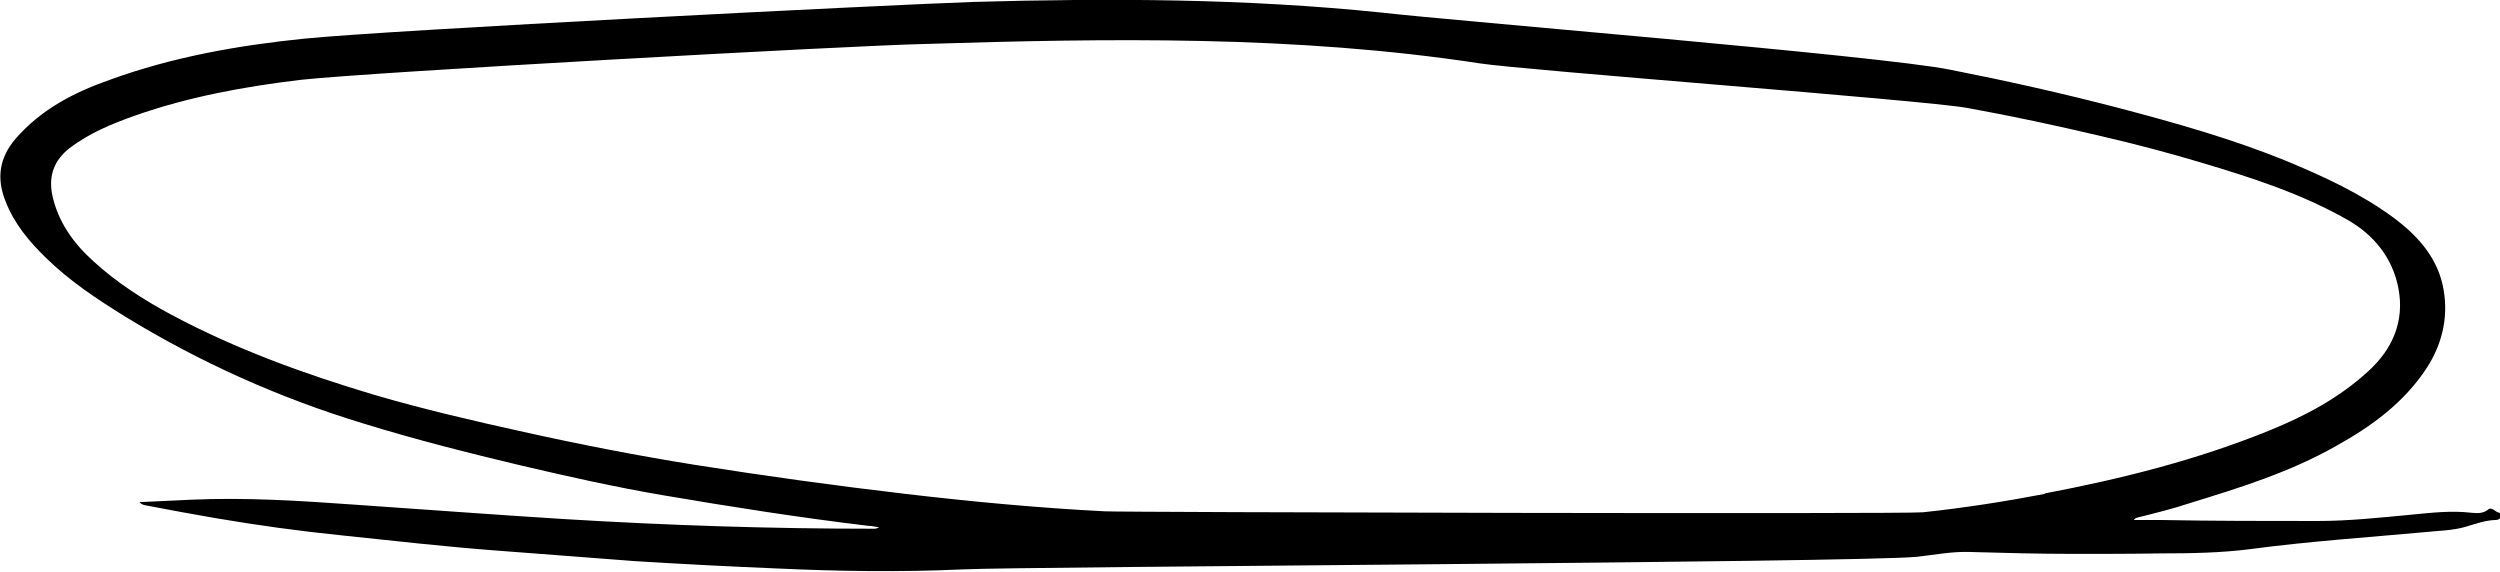
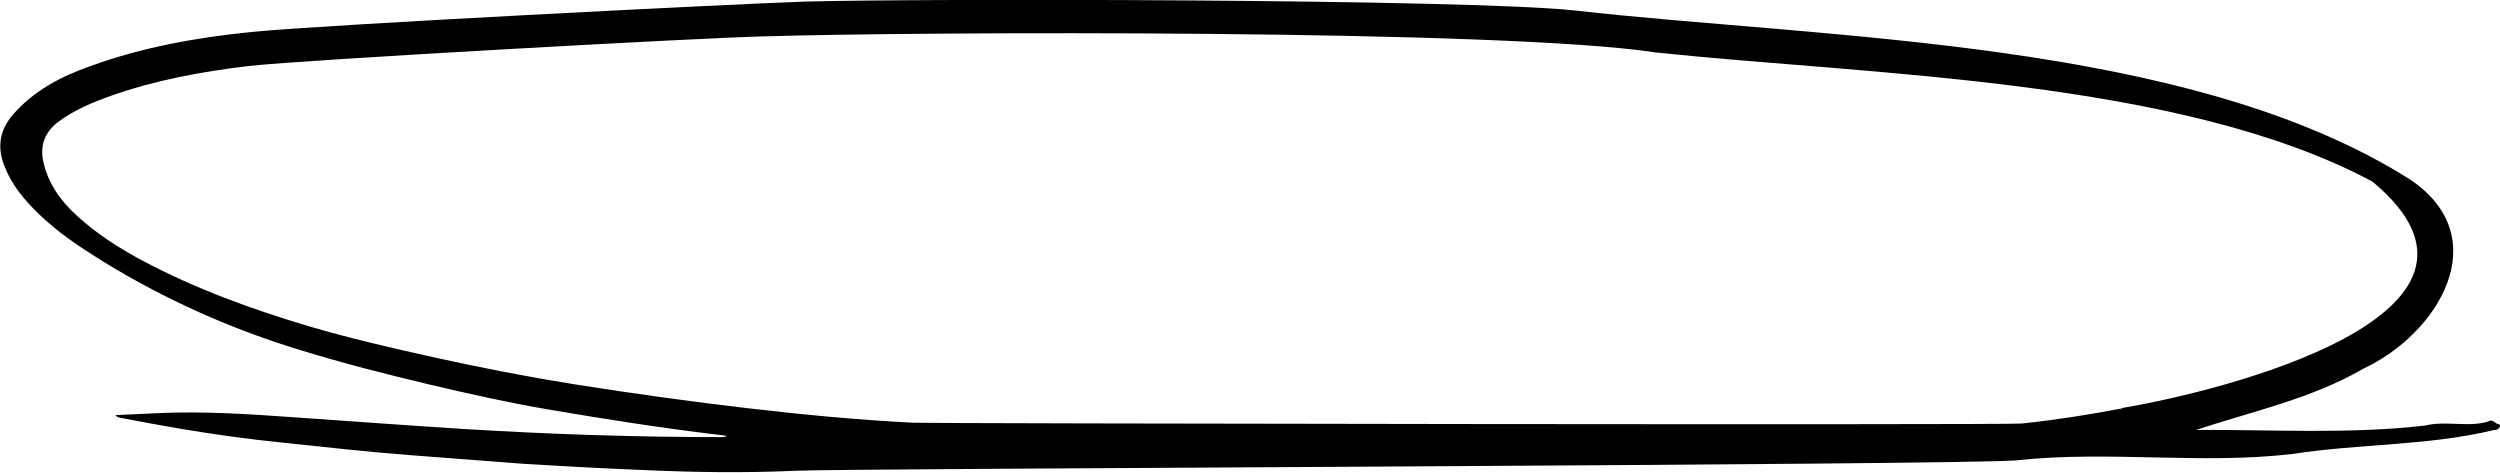
- <svg xmlns="http://www.w3.org/2000/svg" id="Camada_2" version="1.1" viewBox="0 0 516.8 118.2">
+ <svg xmlns="http://www.w3.org/2000/svg" id="Camada_2" version="1.1" viewBox="0 0 625.1 118.2">
  <g id="Graphic_Elements">
-     <path d="M516.3,105.9c-.6-.3-1.3-1.1-1.9-.6-1.1.9-2.3.8-3.5.7-4.2-.5-8.3,0-12.5.4-6.4.6-12.8,1.3-19.3,1.3-10.7,0-21.4,0-32.1-.2-2,0-3.9,0-5.9,0,.2-.3.4-.4.7-.5,3.6-.9,7.3-1.8,10.9-3,10.4-3.2,20.7-6.4,30.2-11.8,7.4-4.1,14.1-9,18.8-16.2,3.4-5.3,4.6-11.2,3.2-17.3-1.4-5.9-5.4-10.2-10.1-13.7-6.8-5-14.4-8.5-22.1-11.7-11.3-4.6-23-7.9-34.8-11-11.5-3-23.1-5.6-34.8-7.9-14.4-2.9-102.9-10.1-117.5-11.8C257.6-.3,229.3-.4,201.2.4c-17.8.6-120.7,5.8-138.4,7.6-13.7,1.4-27.2,3.8-40.1,8.5-7.4,2.6-14.2,6.1-19.5,12.2-3.4,4-3.9,8.2-2.1,12.8,1.8,4.7,4.9,8.4,8.4,11.8,4.9,4.8,10.5,8.5,16.3,12.1,15.5,9.5,32,16.9,49.5,22.2,10.7,3.3,21.4,6,32.3,8.6,9.8,2.3,19.6,4.5,29.6,6.2,14.1,2.4,28.1,4.6,42.3,6.3.7,0,1.4.2,2.2.3-.4.3-.8.3-1.1.3-21.4,0-42.7-.7-64-2-14.5-.9-29-2-43.6-3-11.2-.8-22.3-1.5-33.5-1-3.5.2-7,.3-10.7.5.6.6,1,.6,1.5.7,4.7.9,9.5,1.8,14.2,2.6,8.8,1.5,17.5,2.7,26.4,3.6,10.5,1.1,21,2.3,31.6,3.1,9.6.7,19.2,1.5,28.8,2.2,9.7.6,19.3,1.1,29,1.5,12.9.6,25.8.8,38.8.2,12.7-.6,184.5-1.4,197.2-2.6,3.6-.4,7.1-1.1,10.7-1,7.2.2,14.5.4,21.7.4,5.9,0,11.9,0,17.8-.1,6.3,0,12.6-.1,18.8-.9,12-1.6,24-2.4,36-3.5,2.8-.3,5.6-.3,8.4-1.1,2-.6,3.9-1.3,6-1.4.6,0,1.1-.1,1.4-.8.1-.3-.1-.6-.4-.7h0ZM422.7,102.1c-8.4,1.6-16.7,2.9-25.2,3.8-3.4.4-165.7,0-169.1-.2-13.8-.7-27.5-2-41.2-3.6-14.5-1.7-29-3.7-43.5-6-11.9-1.9-23.7-4.2-35.4-6.8-10.4-2.3-20.8-4.7-31-7.7-14.4-4.3-28.5-9.4-41.8-16.5-5.8-3.1-11.4-6.7-16.2-11.1-4.1-3.7-7.3-8.1-8.5-13.7-.8-4,.4-7.2,3.6-9.7,4.1-3.1,8.7-5,13.5-6.7,11.1-3.9,22.6-6,34.3-7.4,14.5-1.6,114.1-7.1,128.7-7.4,38.4-1.2,77-1.8,115,4,8.9,1.4,91.8,7.6,100.7,9.2,9.4,1.7,18.7,3.7,28,5.9,6.9,1.6,13.7,3.4,20.4,5.4,10.4,3.1,20.7,6.4,30.2,11.8,5.5,3.1,9.4,7.9,10.6,14.2,1.3,6.8-1.2,12.6-6.3,17.2-6,5.5-13,9.2-20.4,12.2-15,6.1-30.6,10-46.4,13h0Z" />
+     <path d="M624.3,105.9c-.6-.3-1.3-1.1-1.9-.6-5,1.7-10.7-.2-16,1.1-19,2.2-38.2,1-57.3,1.1,13.9-4.6,28.9-7.8,41.8-15.3,18.7-8.7,33.3-32.6,11.9-47.2C547.4,9.8,457.1,9.8,393.6,2.6,365.6-.3,229.3-.4,201.2.4c-17.8.6-120.7,5.8-138.4,7.6-13.7,1.4-27.2,3.8-40.1,8.5-7.4,2.6-14.2,6.1-19.5,12.2-3.4,4-3.9,8.2-2.1,12.8,1.8,4.7,4.9,8.4,8.4,11.8,4.9,4.8,10.5,8.5,16.3,12.1,15.5,9.5,32,16.9,49.5,22.2,10.7,3.3,21.4,6,32.3,8.6,9.8,2.3,19.6,4.5,29.6,6.2,14.1,2.4,28.1,4.6,42.3,6.3.7,0,1.4.2,2.2.3-.4.3-.8.3-1.1.3-21.4,0-42.7-.7-64-2-14.5-.9-29-2-43.6-3-11.2-.8-22.3-1.5-33.5-1-3.5.2-7,.3-10.7.5.6.6,1,.6,1.5.7,4.7.9,9.5,1.8,14.2,2.6,8.8,1.5,17.5,2.7,26.4,3.6,10.5,1.1,21,2.3,31.6,3.1,9.6.7,19.2,1.5,28.8,2.2,9.7.6,19.3,1.1,29,1.5,12.9.6,25.8.8,38.8.2,12.7-.6,292.5-1.4,305.2-2.6,22.8-2.5,46.1,1.1,69-1.6,16.8-2.6,33.9-2,50.4-6,.7.2,2.1-1,1-1.5h-.4ZM530.7,102.1c-8.4,1.6-16.7,2.9-25.2,3.8-3.4.4-273.7,0-277.1-.2-13.8-.7-27.5-2-41.2-3.6-14.5-1.7-29-3.7-43.5-6-11.9-1.9-23.7-4.2-35.4-6.8-10.4-2.3-20.8-4.7-31-7.7-14.4-4.3-28.5-9.4-41.8-16.5-5.8-3.1-11.4-6.7-16.2-11.1-4.1-3.7-7.3-8.1-8.5-13.7-.8-4,.4-7.2,3.6-9.7,4.1-3.1,8.7-5,13.5-6.7,11.1-3.9,22.6-6,34.3-7.4,14.5-1.6,114.1-7.1,128.7-7.4,38.4-1.2,185-1.8,223,4,53.5,5.7,131,6.5,179.3,32.3,40.2,33.4-38.6,52.6-62.5,56.6h0Z" />
  </g>
</svg>
